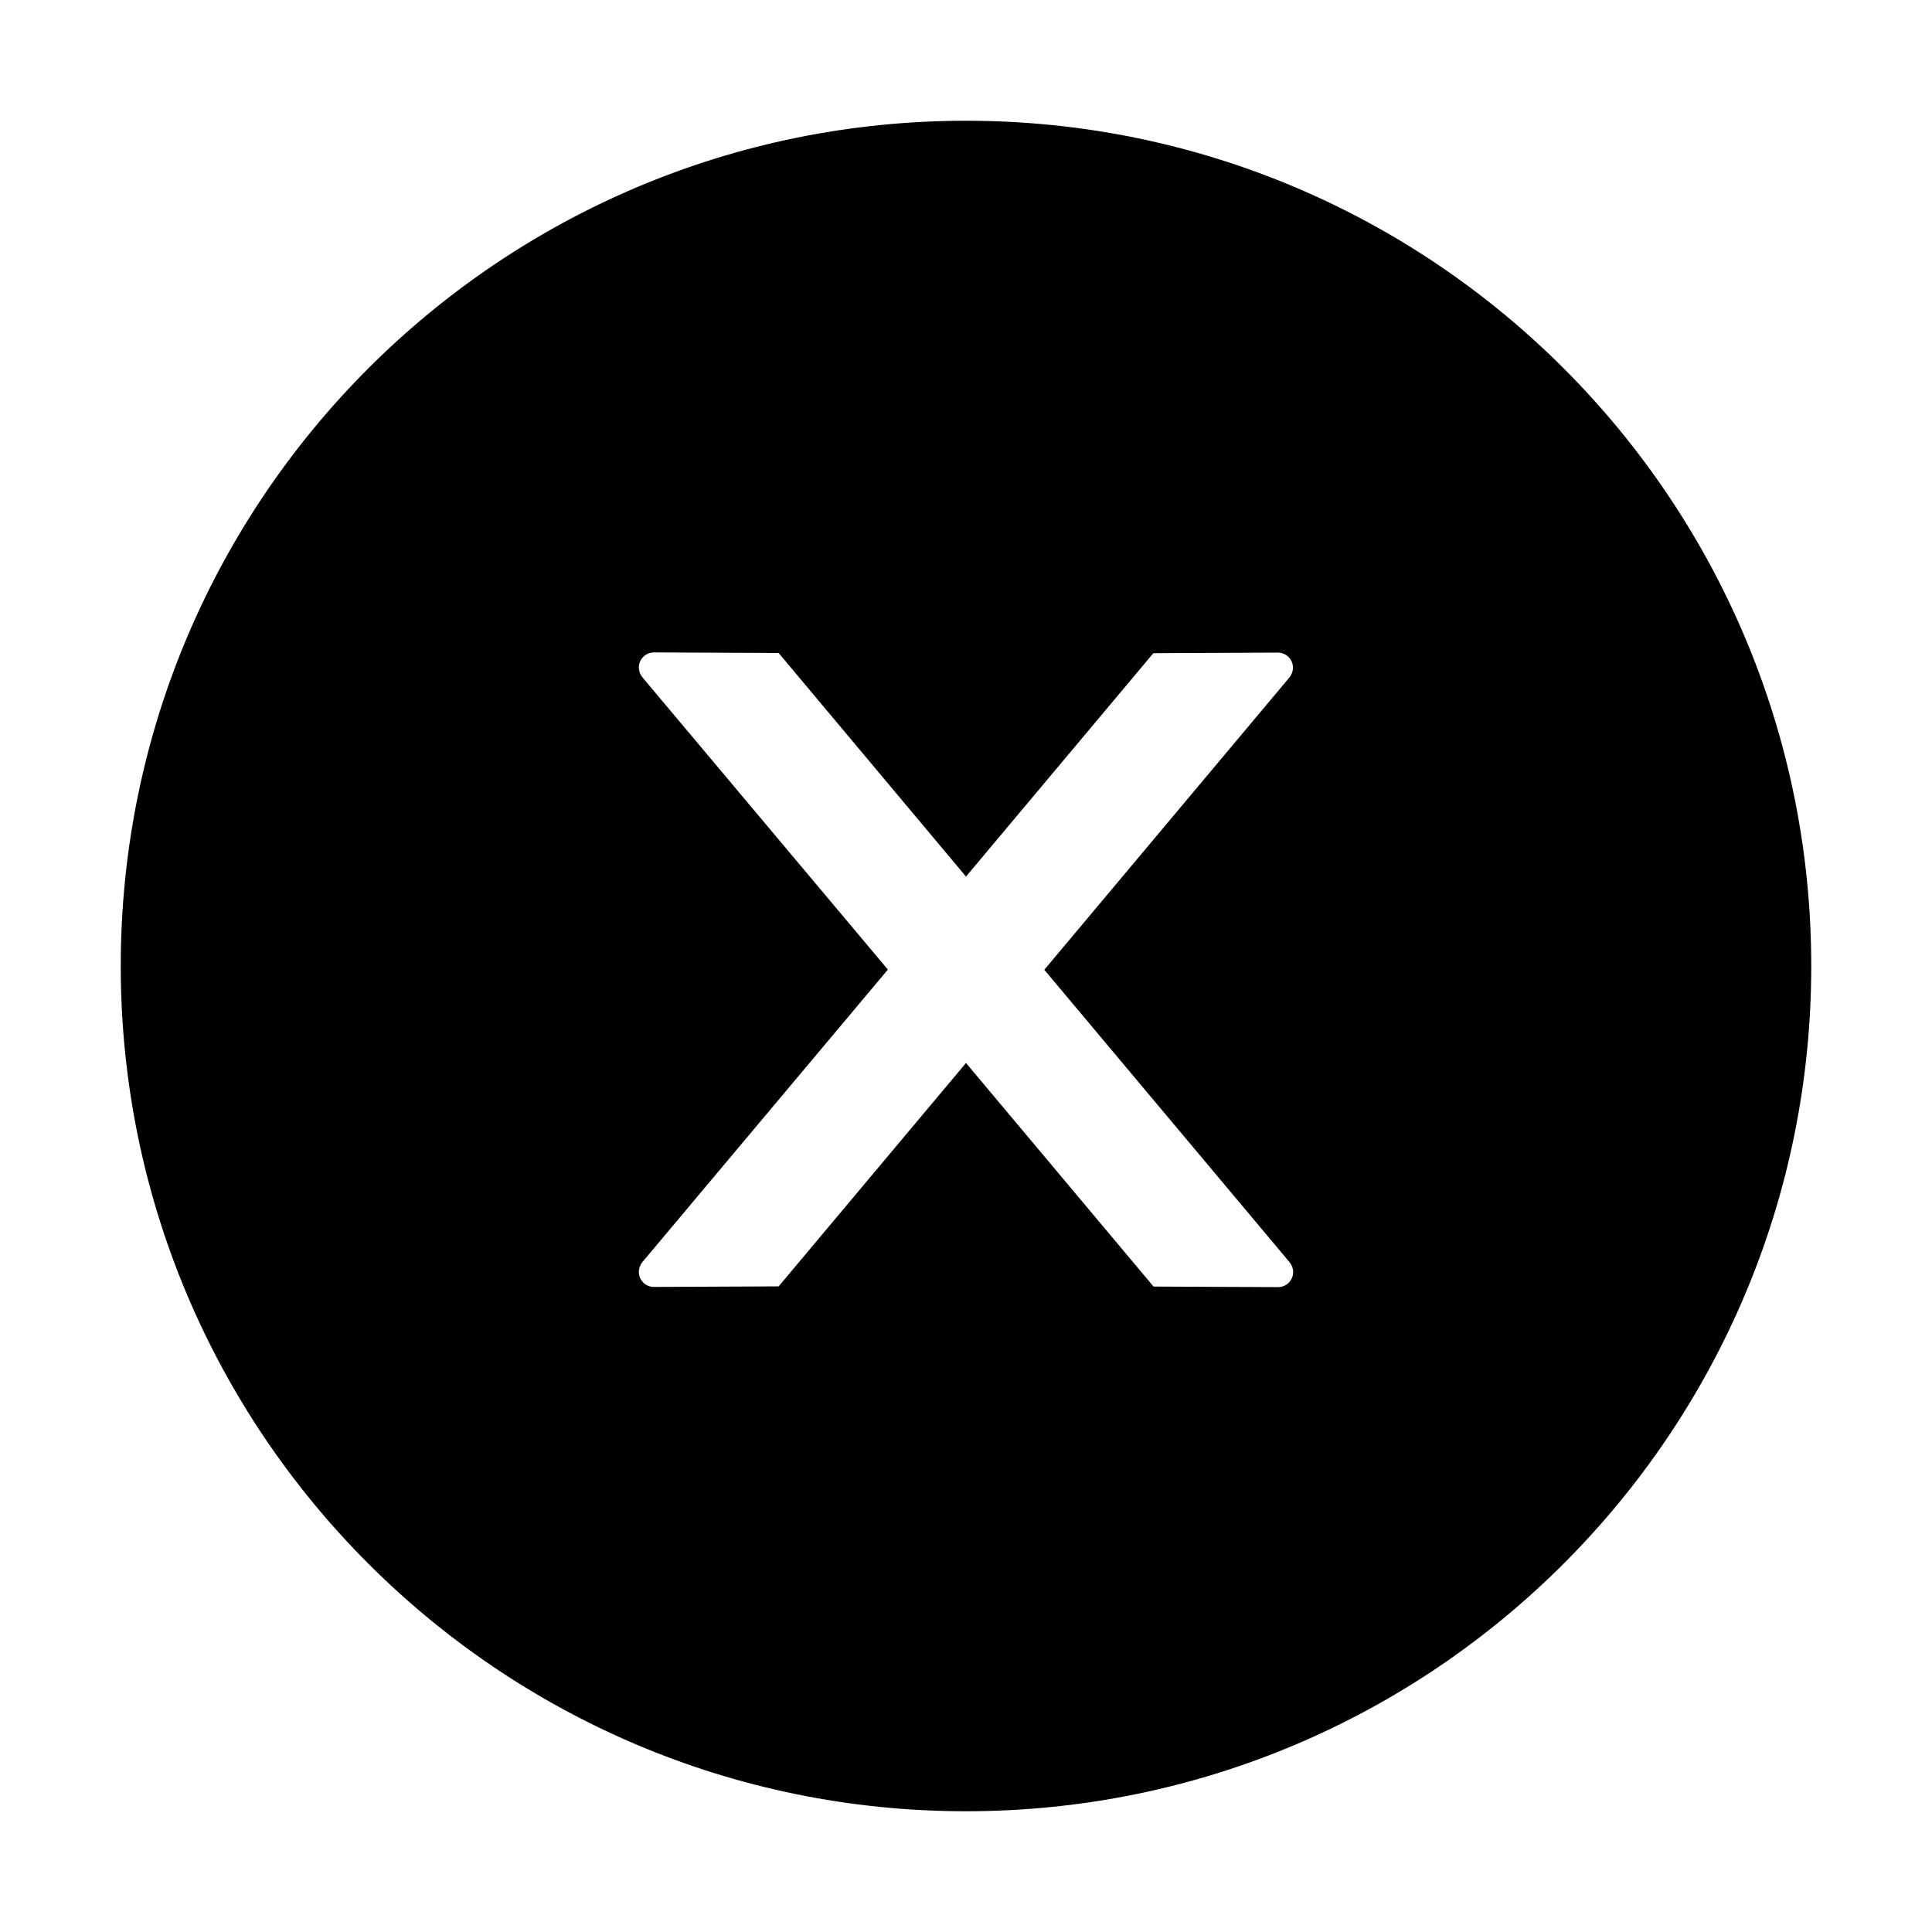
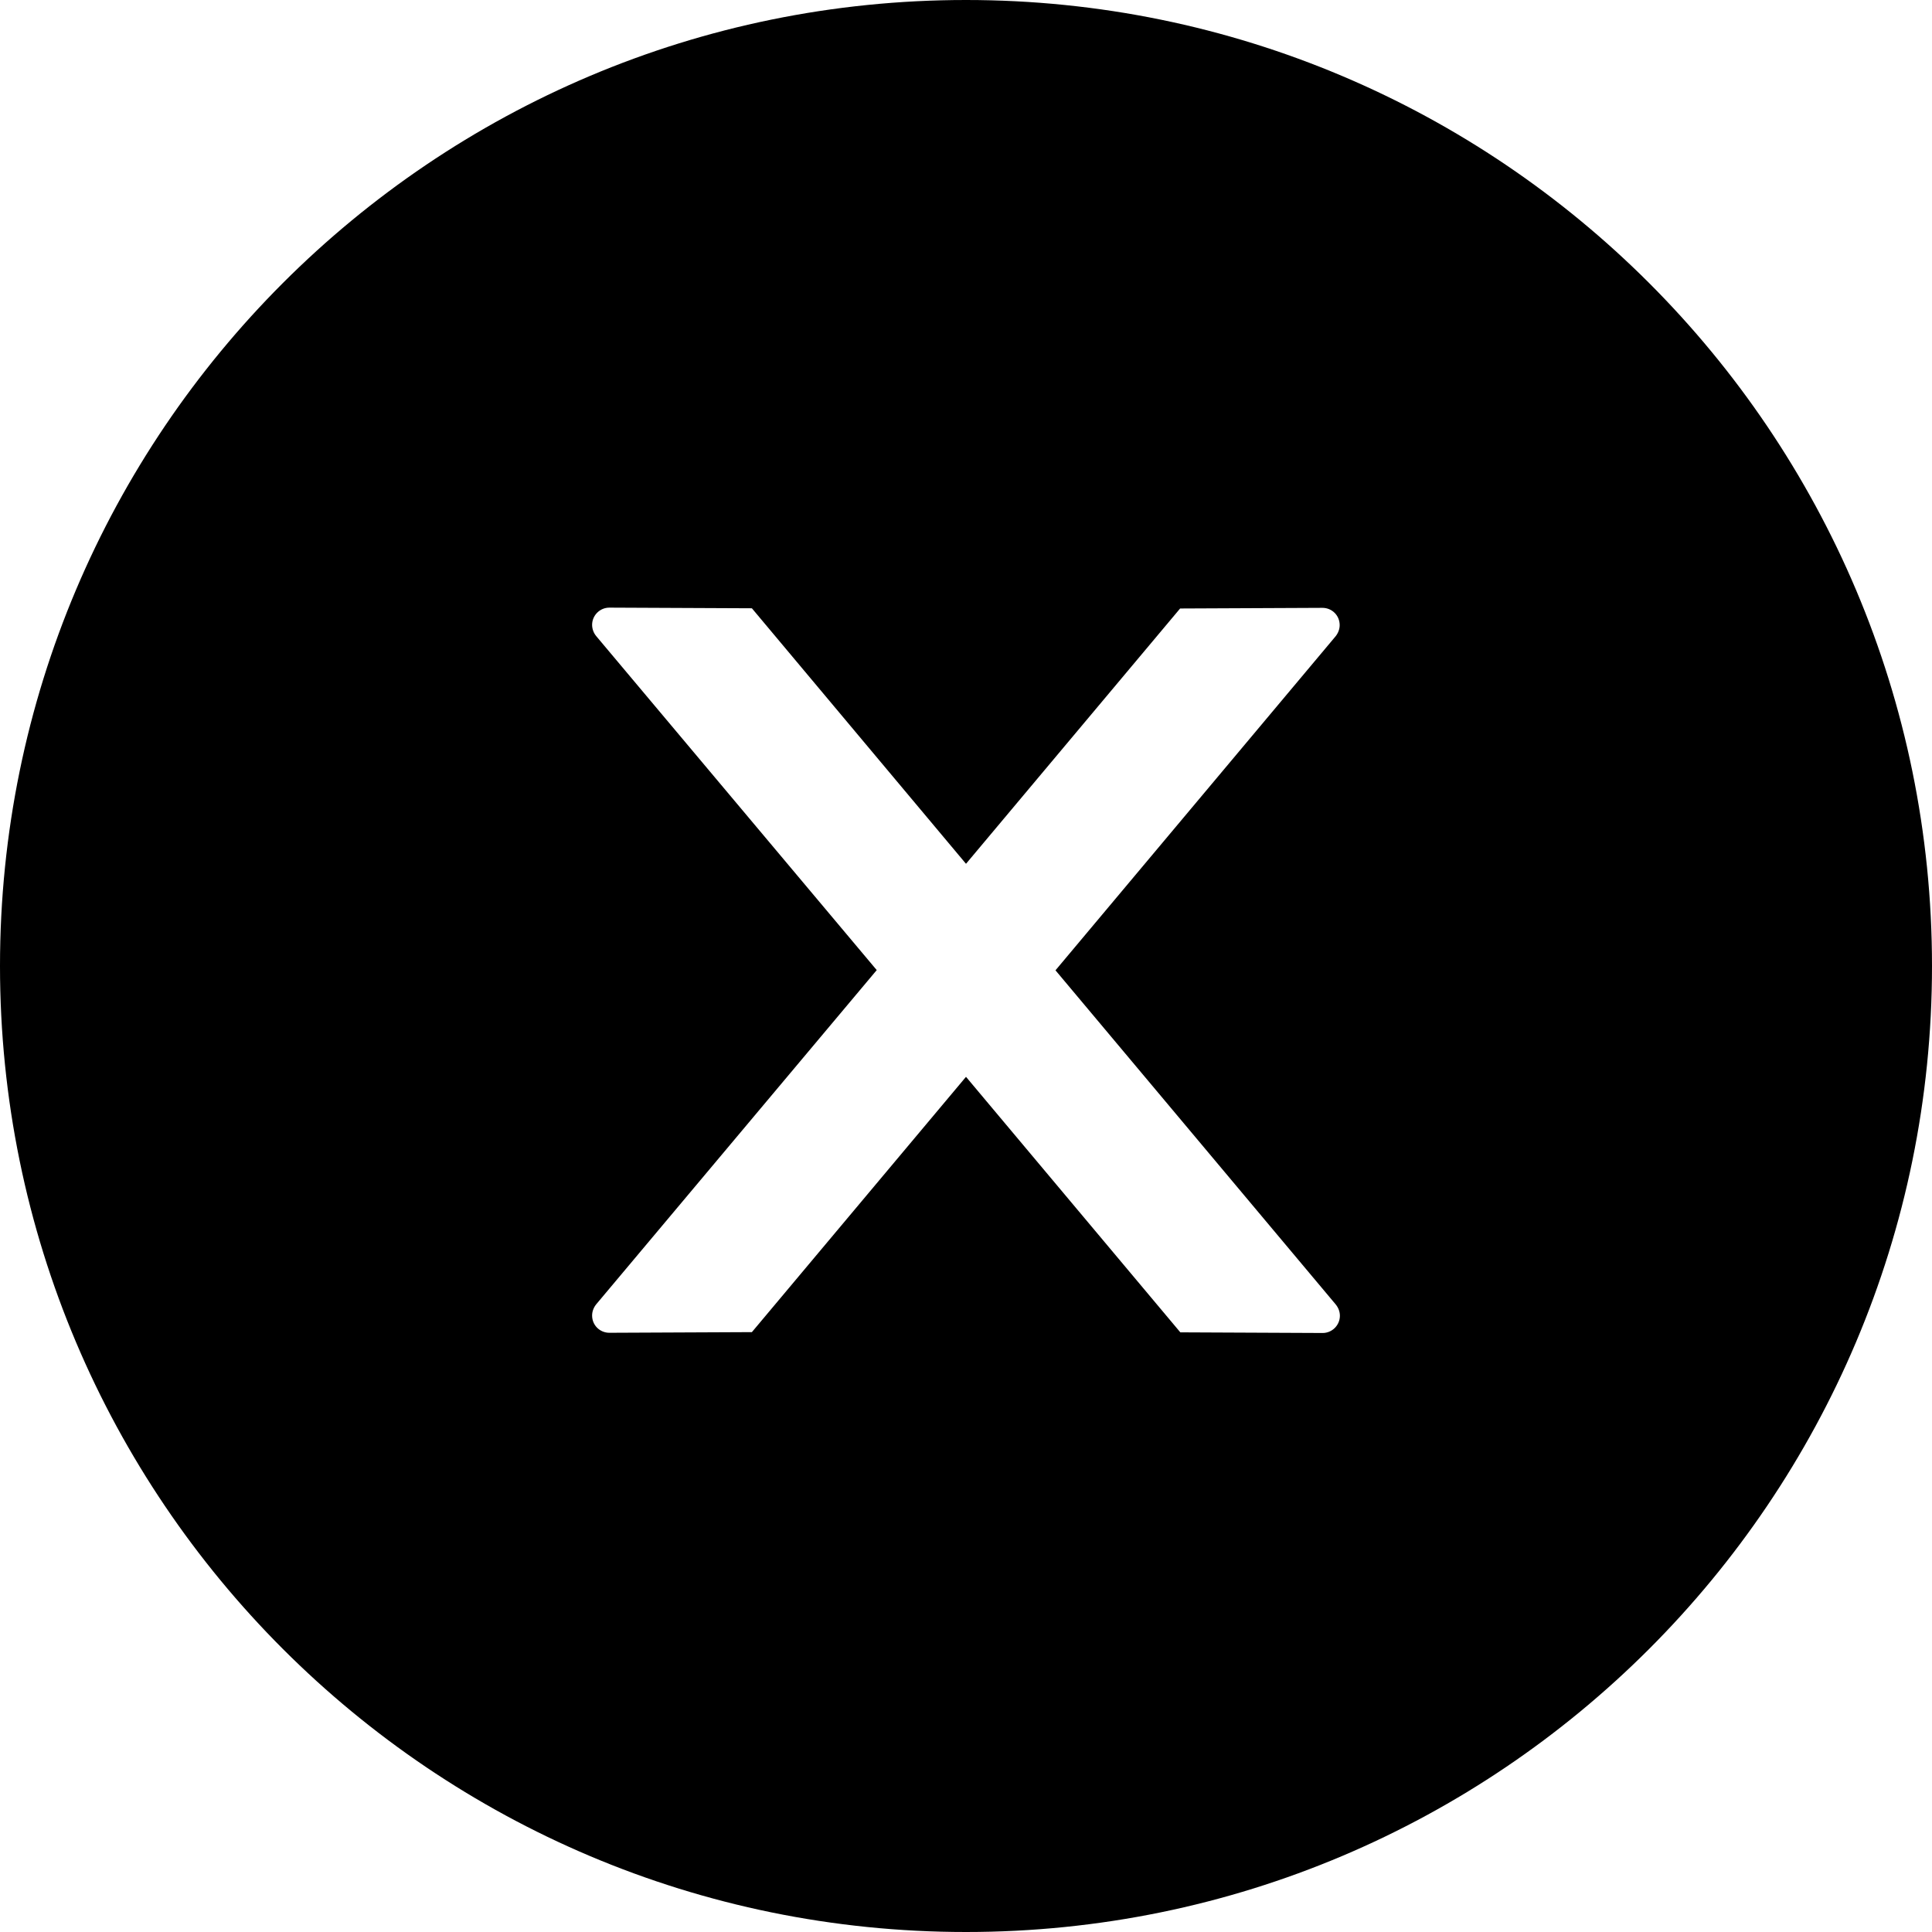
- <svg xmlns="http://www.w3.org/2000/svg" viewBox="0 0 1024 1024">
-   <path d="M512 64C264.6 64 64 264.6 64 512s200.6 448 448 448 448-200.6 448-448S759.4 64 512 64zm165.4 618.2l-66-.3L512 563.4l-99.3 118.4-66.1.3c-4.4 0-8-3.5-8-8 0-1.9.7-3.7 1.9-5.2l130.1-155L340.5 359a8.32 8.32 0 01-1.9-5.2c0-4.4 3.6-8 8-8l66.1.3L512 464.6l99.3-118.4 66-.3c4.4 0 8 3.5 8 8 0 1.9-.7 3.7-1.9 5.2L553.5 514l130 155c1.2 1.5 1.9 3.3 1.9 5.2 0 4.4-3.6 8-8 8z" />
+ <svg viewBox="64 64 896 896">
+   <path d="M512 64C264.6 64 64 264.6 64 512s200.6 448 448 448 448-200.6 448-448S759.4 64 512 64zm165.4 618.2-66-.3L512 563.4l-99.3 118.4-66.1.3c-4.4 0-8-3.5-8-8 0-1.9.7-3.7 1.9-5.2l130.1-155L340.5 359a8.32 8.32 0 0 1-1.9-5.2c0-4.4 3.6-8 8-8l66.1.3L512 464.6l99.3-118.4 66-.3c4.4 0 8 3.5 8 8 0 1.9-.7 3.7-1.9 5.2L553.5 514l130 155c1.2 1.5 1.9 3.3 1.9 5.2 0 4.4-3.6 8-8 8z" />
</svg>
